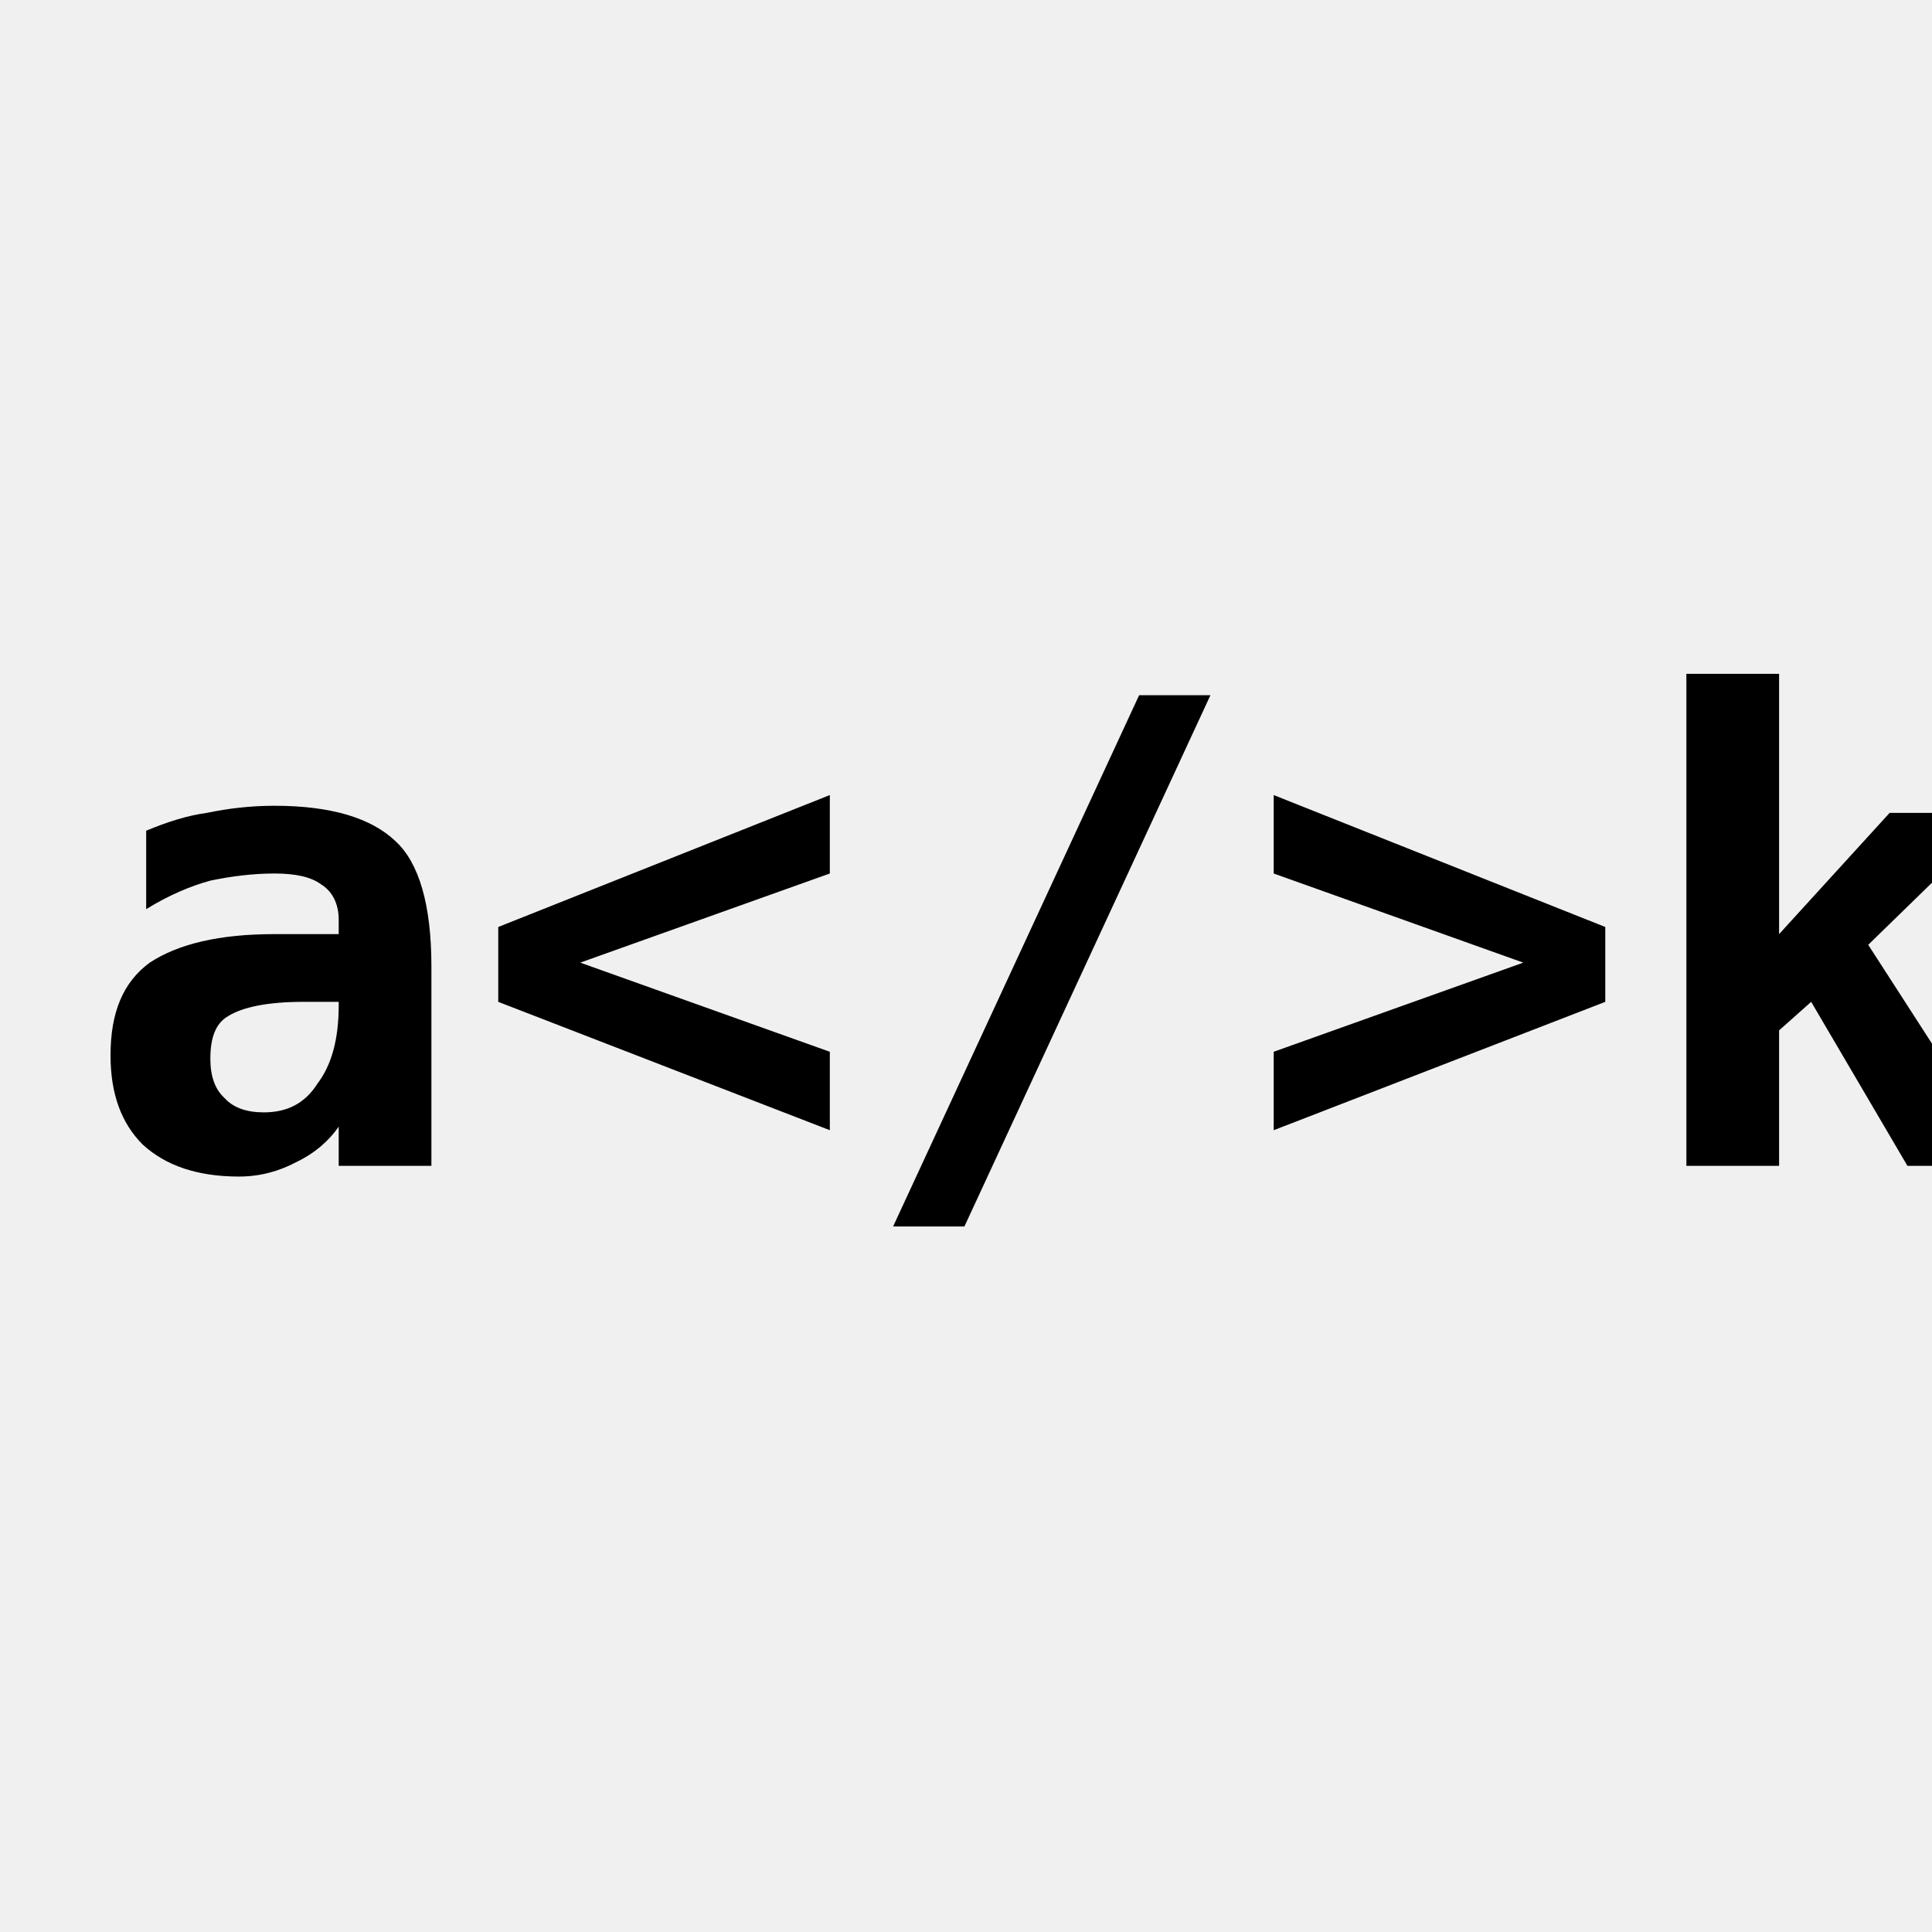
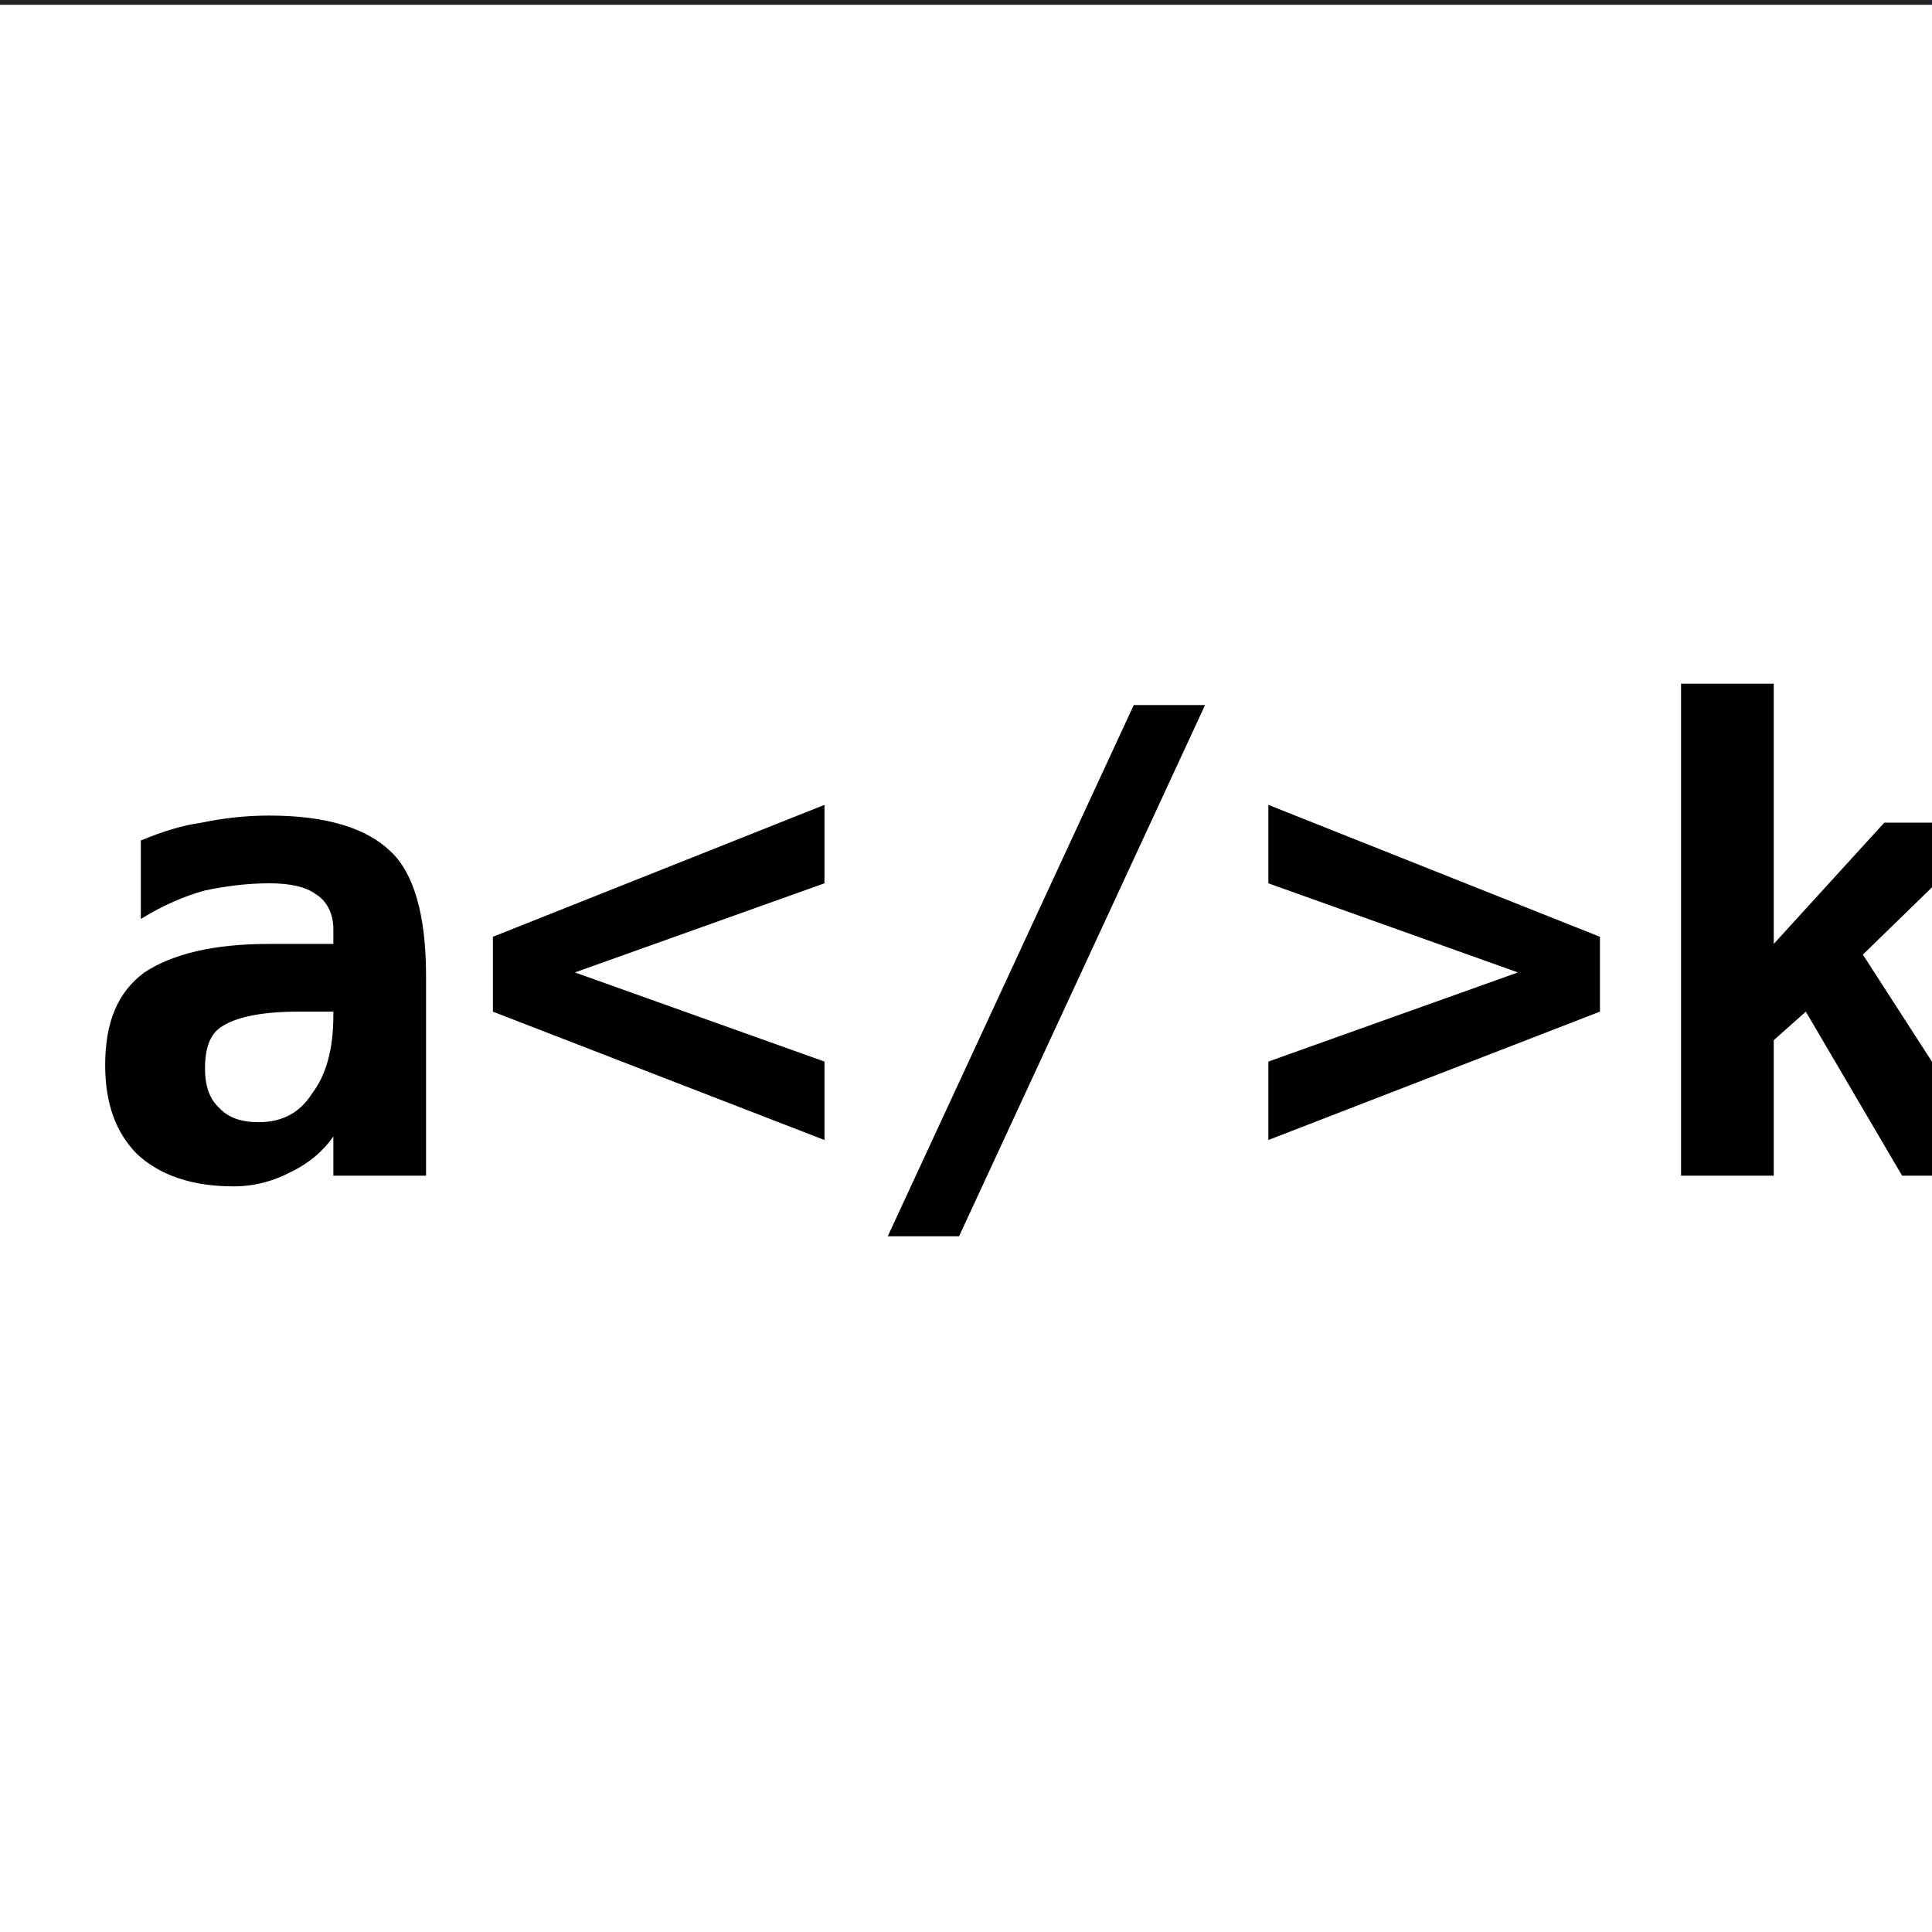
<svg xmlns="http://www.w3.org/2000/svg" width="32" height="32" viewBox="0 0 8.467 8.467" version="1.1" id="svg1">
  <defs id="defs1" />
  <g id="layer1">
-     <text xml:space="preserve" style="font-style:normal;font-variant:normal;font-weight:bold;font-stretch:normal;font-size:2.822px;font-family:Consolas;-inkscape-font-specification:'Consolas, Bold';font-variant-ligatures:normal;font-variant-caps:normal;font-variant-numeric:normal;font-variant-east-asian:normal;text-align:start;writing-mode:lr-tb;direction:ltr;text-anchor:start;fill:#000000;stroke-width:0.265" x="0.358" y="5.107" id="text1">
-       <tspan id="tspan1" style="font-style:normal;font-variant:normal;font-weight:bold;font-stretch:normal;font-size:2.822px;font-family:Consolas;-inkscape-font-specification:'Consolas, Bold';font-variant-ligatures:normal;font-variant-caps:normal;font-variant-numeric:normal;font-variant-east-asian:normal;stroke-width:0.265" x="0.358" y="5.107">a&lt;/&gt;k</tspan>
+     <rect style="fill:#252128;fill-opacity:1;fill-rule:nonzero;stroke-width:0.265" id="rect1" width="8.62" height="8.49" x="-0.033" y="0" />
+     <text xml:space="preserve" style="font-style:normal;font-variant:normal;font-weight:bold;font-stretch:normal;font-size:2.822px;font-family:Consolas;-inkscape-font-specification:'Consolas, Bold';font-variant-ligatures:normal;font-variant-caps:normal;font-variant-numeric:normal;font-variant-east-asian:normal;text-align:start;writing-mode:lr-tb;direction:ltr;text-anchor:start;fill:#ffffff;fill-opacity:1;stroke-width:0.265" x="0.358" y="5.107" id="text1">
+       <tspan id="tspan1" style="font-style:normal;font-variant:normal;font-weight:bold;font-stretch:normal;font-size:2.822px;font-family:Consolas;-inkscape-font-specification:'Consolas, Bold';font-variant-ligatures:normal;font-variant-caps:normal;font-variant-numeric:normal;font-variant-east-asian:normal;fill:#ffffff;fill-opacity:1;stroke-width:0.265" x="0.358" y="5.107">a&lt;/&gt;k</tspan>
    </text>
  </g>
+   <rect style="fill:#ffffff;stroke-width:0.265" id="rect2" width="8.603" height="8.498" x="-0.052" y="0.021" />
+   <text xml:space="preserve" style="font-weight:bold;font-size:2.822px;font-family:Consolas;-inkscape-font-specification:'Consolas, Bold';text-align:start;writing-mode:lr-tb;direction:ltr;text-anchor:start;fill:#000000;fill-opacity:1;stroke-width:0.265" x="0.336" y="5.151" id="text2">
+     <tspan id="tspan2" style="fill:#000000;fill-opacity:1;stroke-width:0.265" x="0.336" y="5.151">a&lt;/&gt;k</tspan>
+   </text>
</svg>
